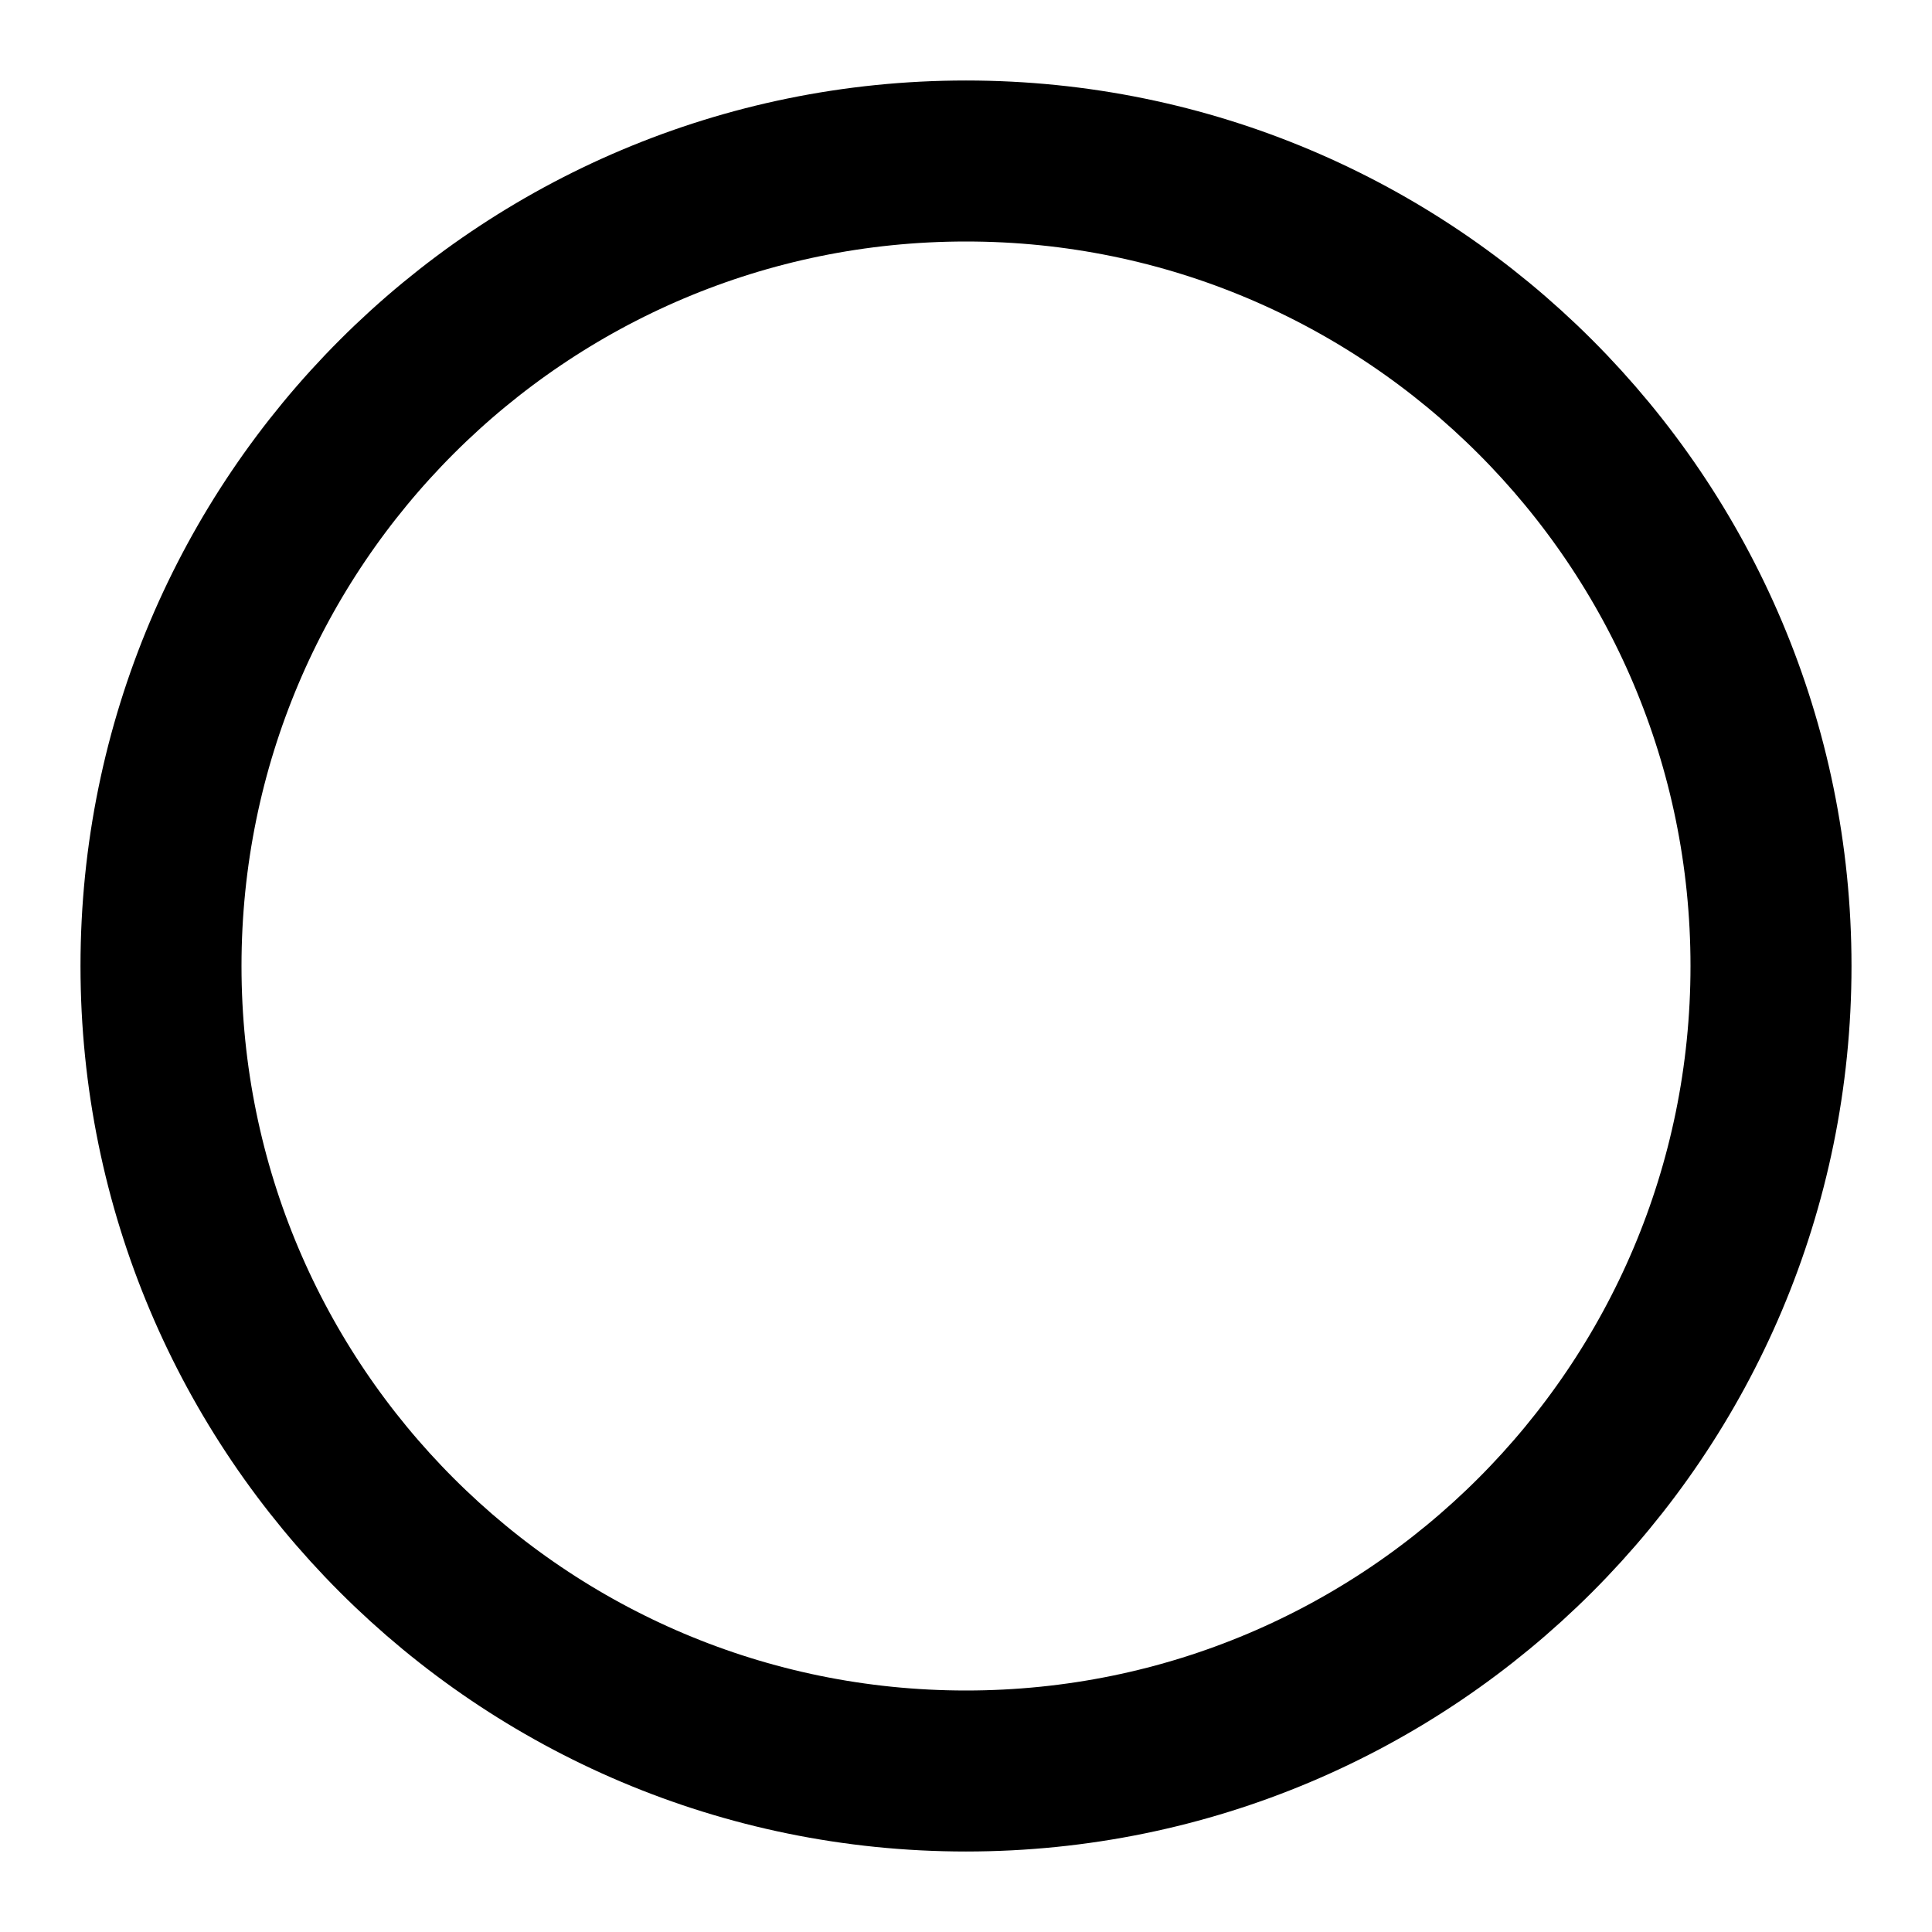
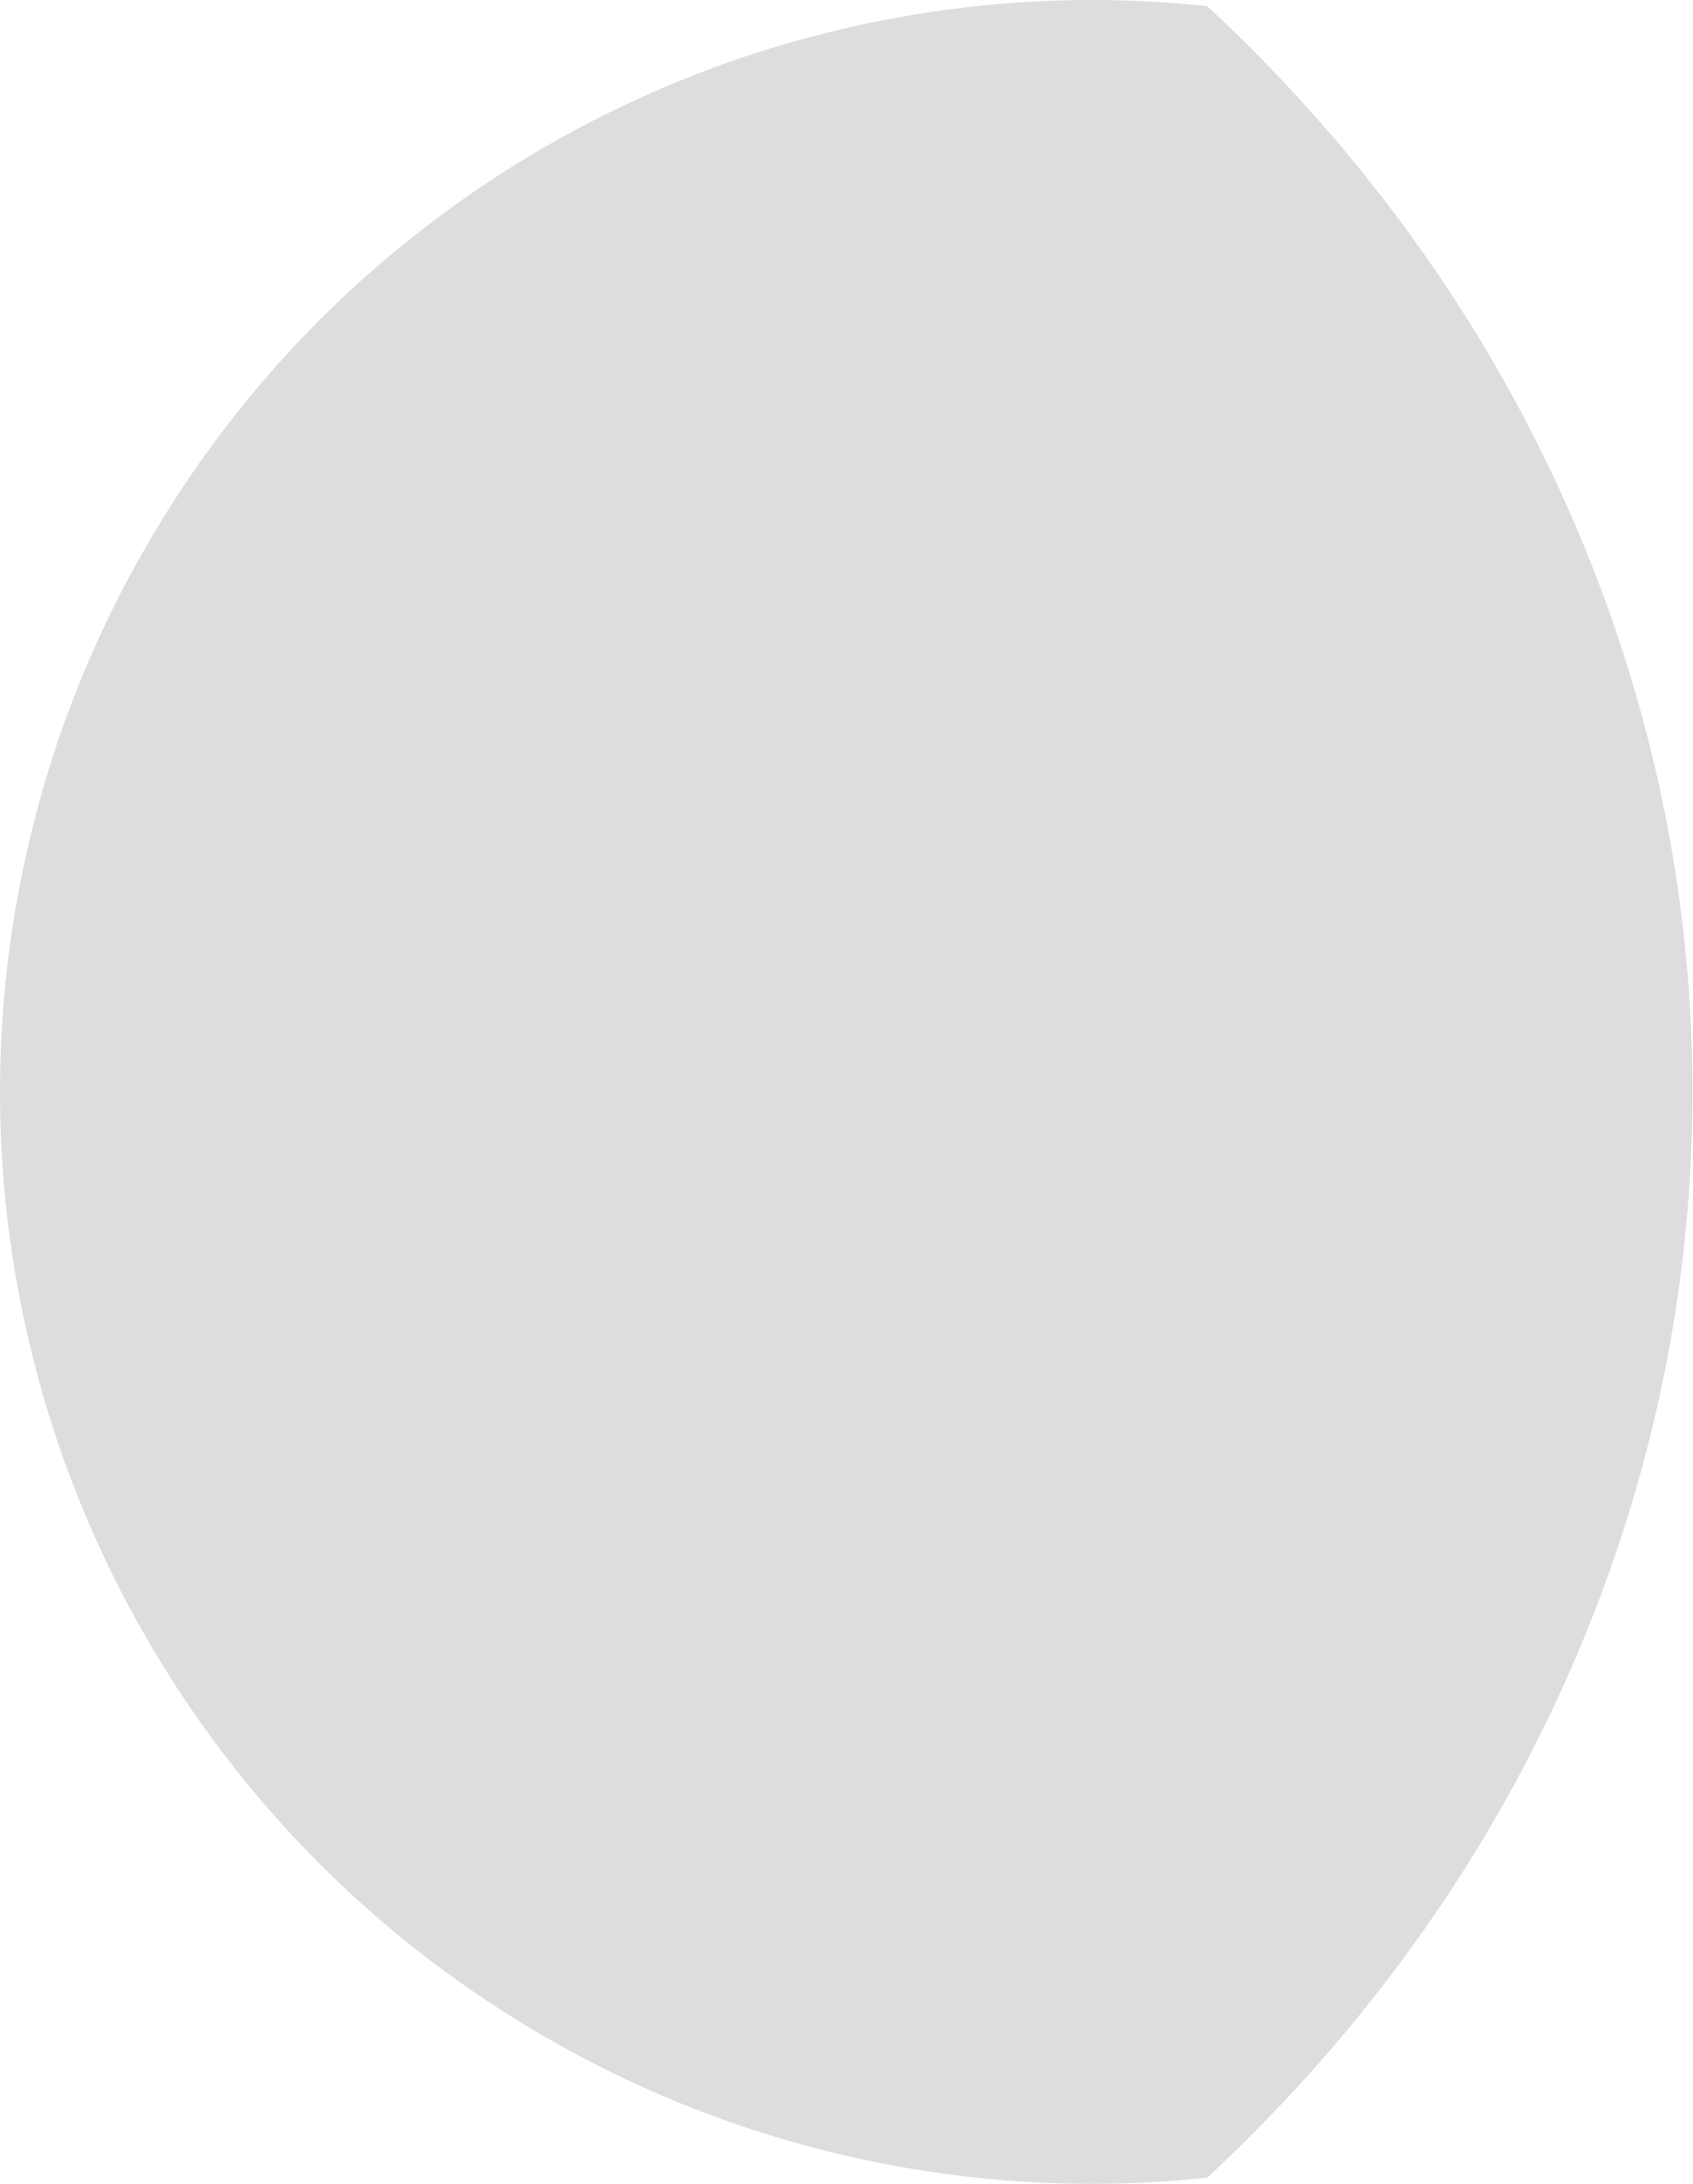
- <svg xmlns="http://www.w3.org/2000/svg" viewBox="0 0 24 24">
-   <circle cx="12" cy="12" r="10" fill="none" stroke="currentColor" stroke-width="2" />
-   <path d="M12 2 A10 10 0 0 0 12 22 A3 3 0 0 1 12 2" fill="currentColor" />
+ <svg xmlns="http://www.w3.org/2000/svg" version="1.2" width="10.253mm" height="13.229mm" viewBox="0 0 1025.311 1322.917" preserveAspectRatio="xMidYMid" fill-rule="evenodd" stroke-width="28.222" stroke-linejoin="round" xml:space="preserve" id="svg66">
+   <defs class="ClipPathGroup" id="defs8">
+     <clipPath id="presentation_clip_path-0" clipPathUnits="userSpaceOnUse">
+       <rect x="0" y="0" width="21000" height="29700" id="rect3655" />
+     </clipPath>
+   </defs>
+   <defs class="TextShapeIndex" id="defs12" />
+   <defs class="EmbeddedBulletChars" id="defs44" />
+   <g style="fill-rule:evenodd;stroke-width:28.222;stroke-linejoin:round" id="g3761" transform="matrix(0.1059096,0,0,0.1059096,-364.1167,-841.8751)">
+     <g id="g3702">
+       <g id="id2-9" class="Master_Slide">
+         <g id="bg-id2-2" class="Background" />
+         <g id="bo-id2-66" class="BackgroundObjects" />
+       </g>
+     </g>
+     <g class="SlideGroup" id="g3717">
+       <g id="g3715">
+         <g id="container-id1-49">
+           <g id="id1-5" class="Slide" clip-path="url(#presentation_clip_path-0)">
+             <g class="Page" id="g3711">
+               <g class="com.sun.star.drawing.ClosedBezierShape" id="g3709">
+                 <g id="id3-04">
+                   <rect class="BoundingBox" stroke="none" fill="none" x="3438" y="7949" width="9681" height="12491" id="rect3704" />
+                   <path fill="#dddddd" stroke="none" d="m 9683,20439 c -548,0 -1091,-72 -1616,-213 -525,-140 -1032,-350 -1506,-624 -475,-274 -910,-608 -1294,-992 -384,-384 -718,-819 -992,-1293 -274,-475 -484,-982 -624,-1507 -141,-525 -213,-1068 -213,-1616 0,-548 72,-1091 213,-1616 140,-525 350,-1032 624,-1506 274,-475 608,-910 992,-1294 384,-384 819,-718 1293,-992 475,-274 982,-484 1507,-624 525,-141 1068,-213 1616,-213 221,0 441,12 660,35 579,538 1084,1145 1498,1807 418,670 737,1384 952,2124 215,740 325,1506 325,2279 0,773 -110,1539 -325,2279 -215,740 -534,1454 -952,2124 -414,662 -919,1269 -1498,1807 -219,23 -439,35 -660,35 z" id="path3706" />
+                 </g>
+               </g>
+             </g>
+           </g>
+         </g>
+       </g>
+     </g>
+   </g>
</svg>
